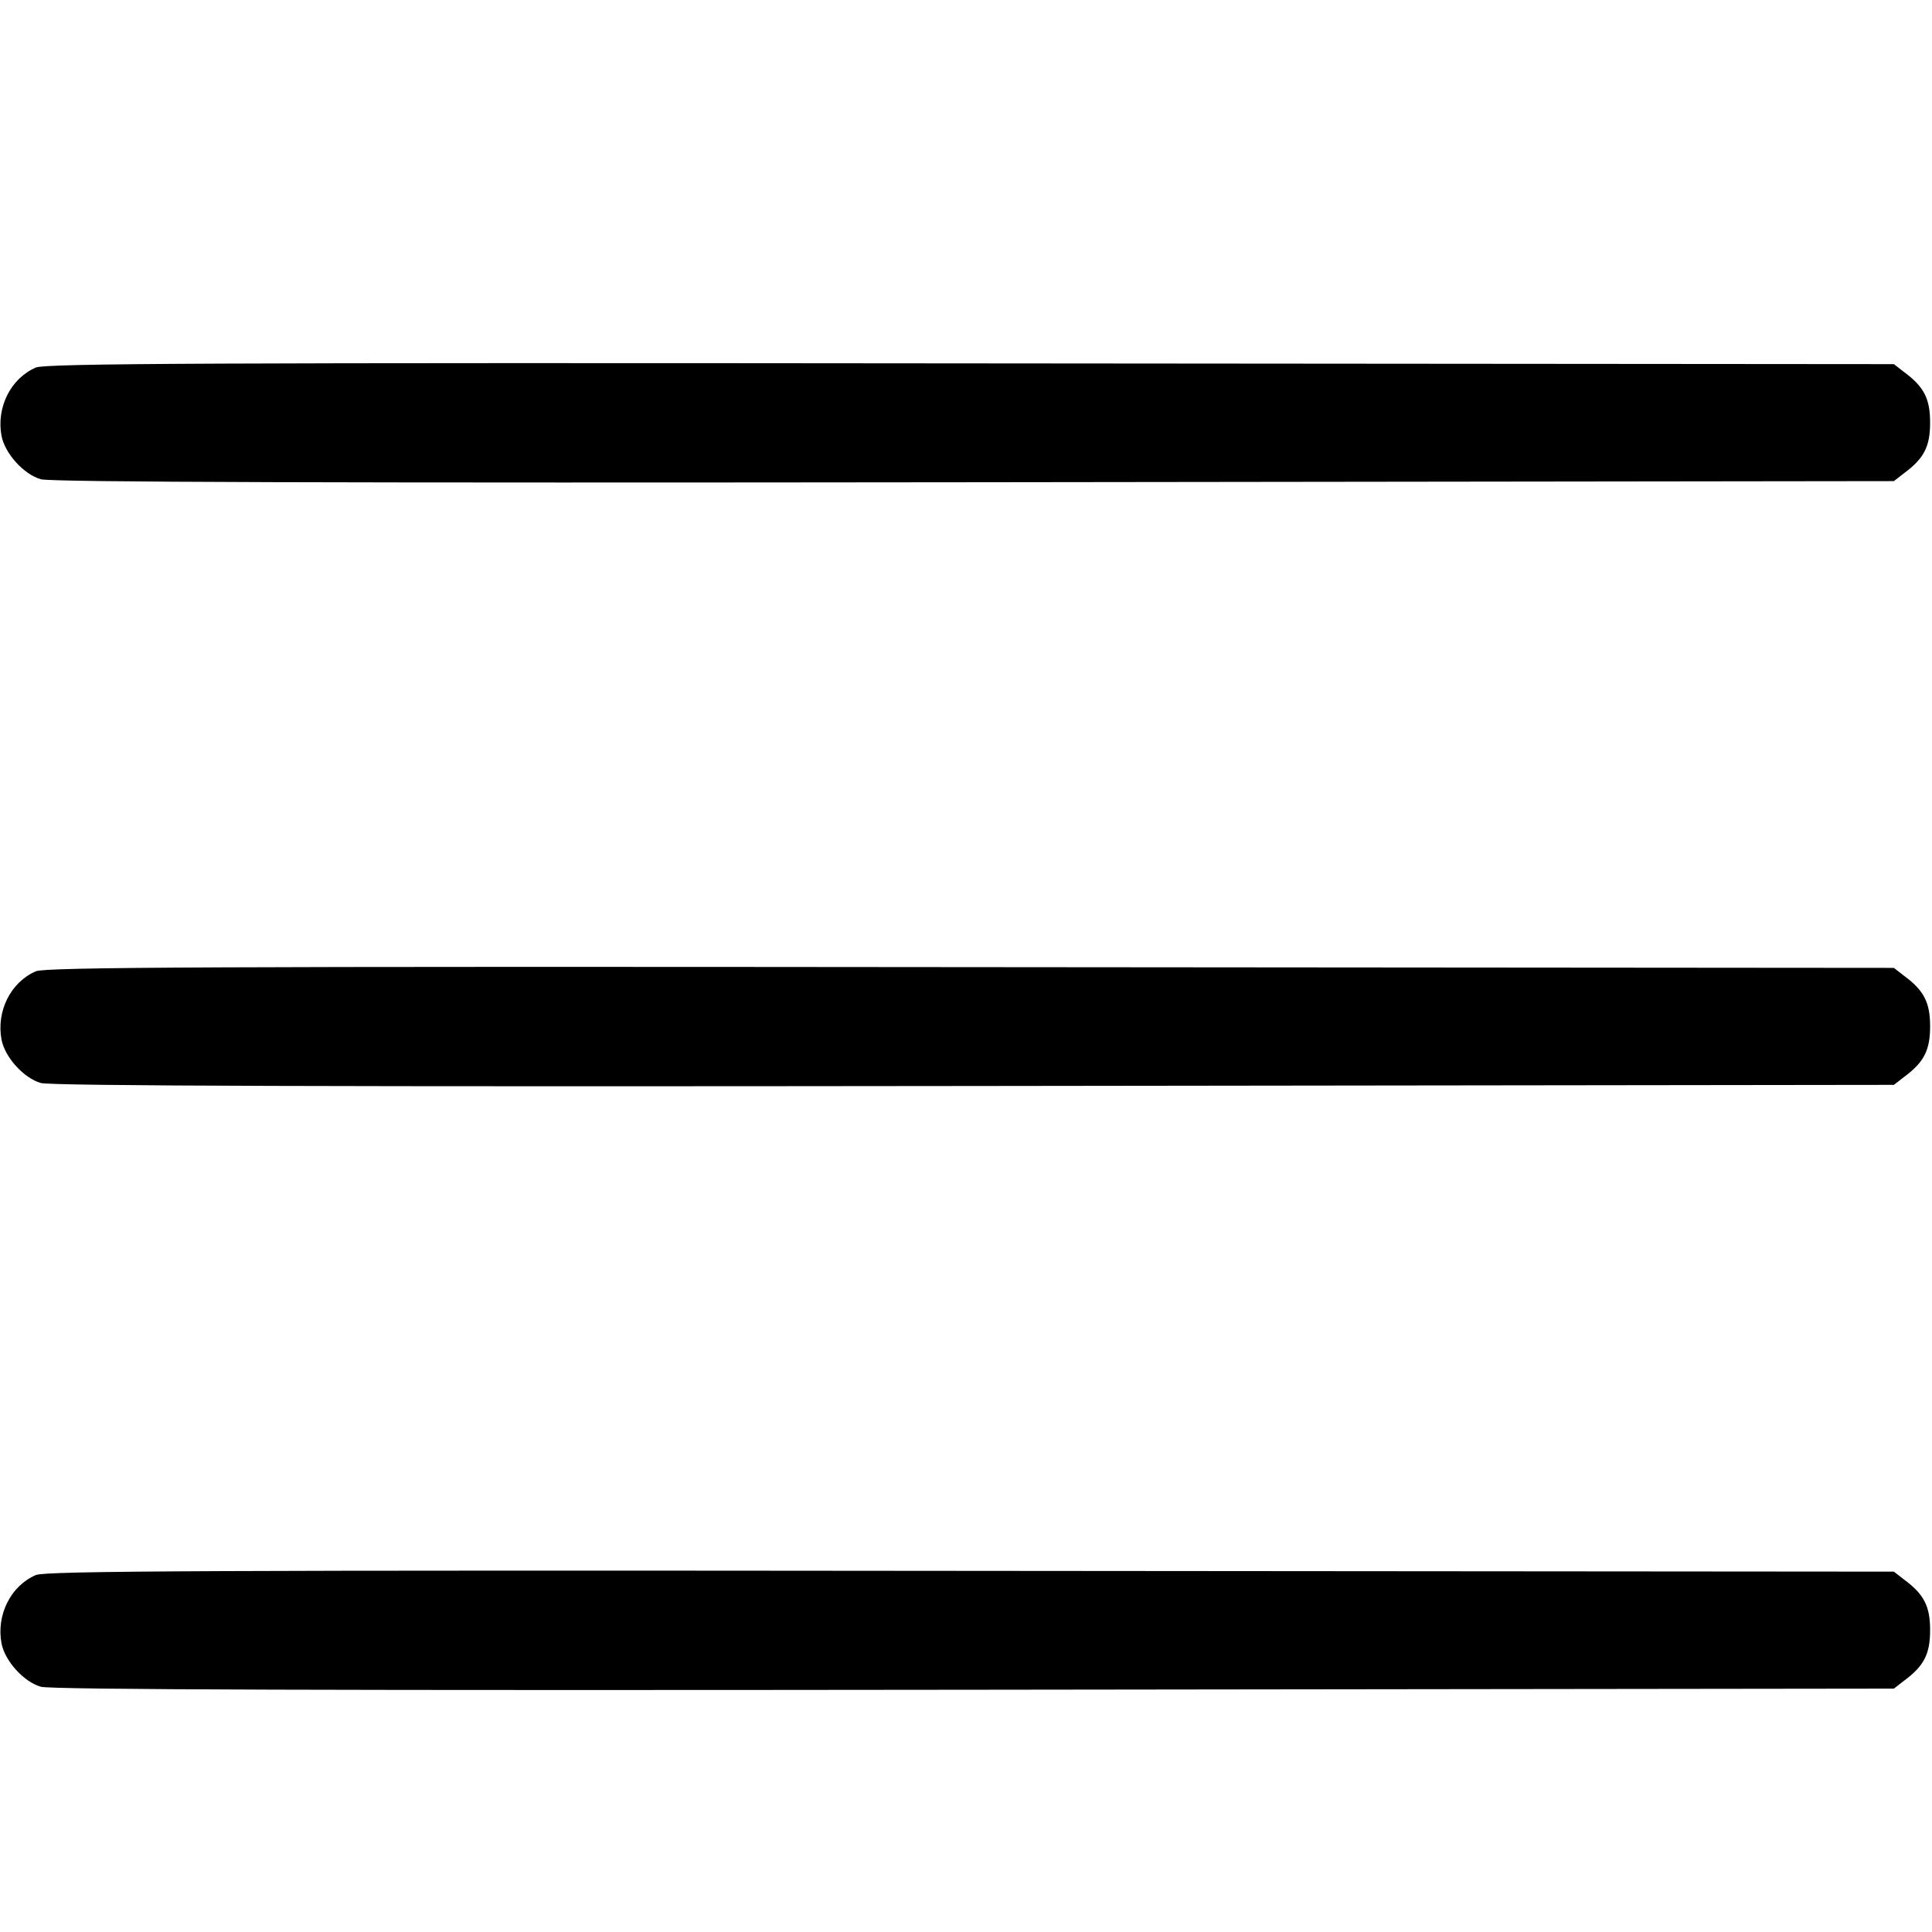
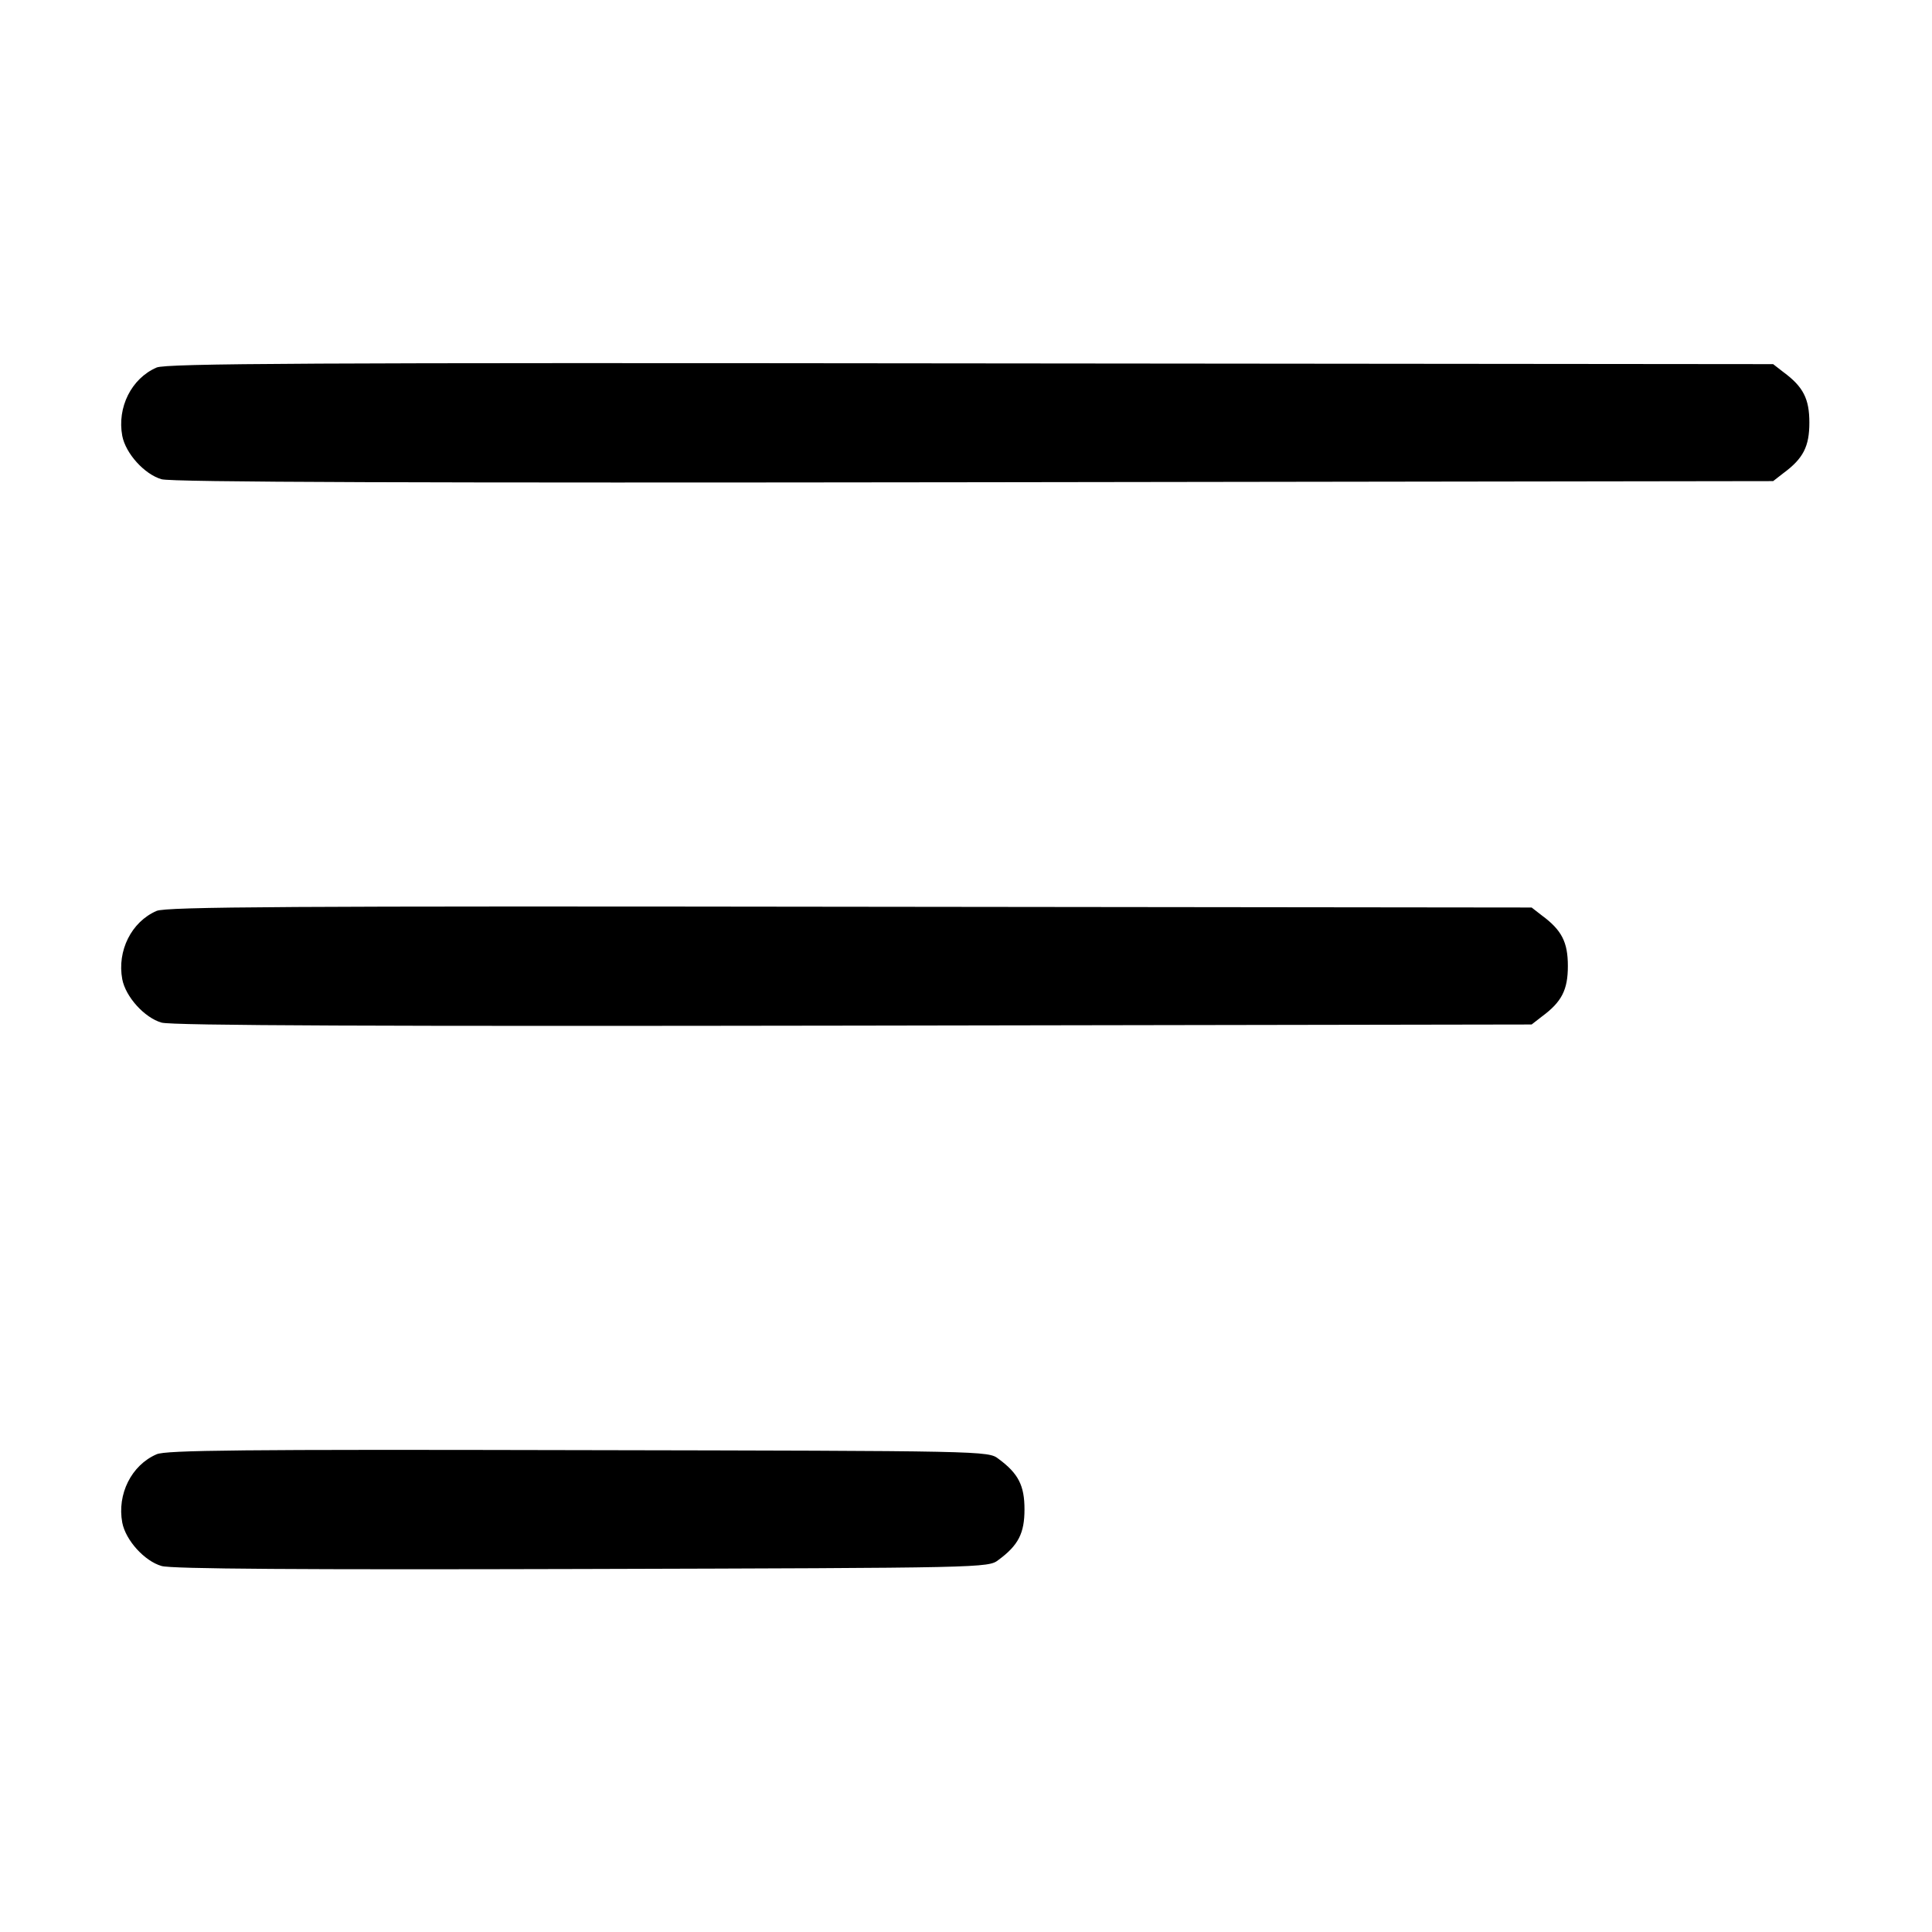
<svg xmlns="http://www.w3.org/2000/svg" version="1.0" width="512pt" height="512pt" viewBox="0 0 512 512" preserveAspectRatio="xMidYMid meet">
  <g transform="translate(0,512) scale(0.1,-0.1)" fill="#000000" stroke="none">
-     <path d="M95 4146 c-67 -29 -105 -106 -91 -181 9 -47 59 -102 104 -115 26 -8 785 -10 2474 -8 l2437 3 27 21 c53 39 69 71 69 134 0 63 -16 95 -69 134 l-27 21 -2447 2 c-2019 2 -2452 0 -2477 -11z" />
-     <path d="M95 2546 c-67 -29 -105 -106 -91 -181 9 -47 59 -102 104 -115 26 -8 785 -10 2474 -8 l2437 3 27 21 c53 39 69 71 69 134 0 63 -16 95 -69 134 l-27 21 -2447 2 c-2019 2 -2452 0 -2477 -11z" />
-     <path d="M95 946 c-67 -29 -105 -106 -91 -181 9 -47 59 -102 104 -115 26 -8 785 -10 2474 -8 l2437 3 27 21 c53 39 69 71 69 134 0 63 -16 95 -69 134 l-27 21 -2447 2 c-2019 2 -2452 0 -2477 -11z" />
+     <path d="M415 4146 c-67 -29 -105 -106 -91 -181 9 -47 59 -102 104 -115 26 -8 689 -10 2154 -8 l2117 3 27 21 c53 39 69 71 69 134 0 63 -16 95 -69 134 l-27 21 -2127 2 c-1753 2 -2132 0 -2157 -11z" />
+     <path d="M415 2706 c-67 -29 -105 -106 -91 -181 9 -47 59 -102 104 -115 26 -8 593 -10 1834 -8 l1797 3 27 21 c53 39 69 71 69 134 0 63 -16 95 -69 134 l-27 21 -1807 2 c-1487 2 -1812 0 -1837 -11z" />
+     <path d="M415 1266 c-67 -29 -105 -106 -91 -181 9 -47 59 -102 104 -115 25 -8 377 -10 1114 -8 1069 3 1077 3 1104 24 53 39 69 71 69 134 0 63 -16 95 -69 134 -27 21 -34 21 -1114 23 -888 2 -1093 0 -1117 -11z" />
  </g>
</svg>
